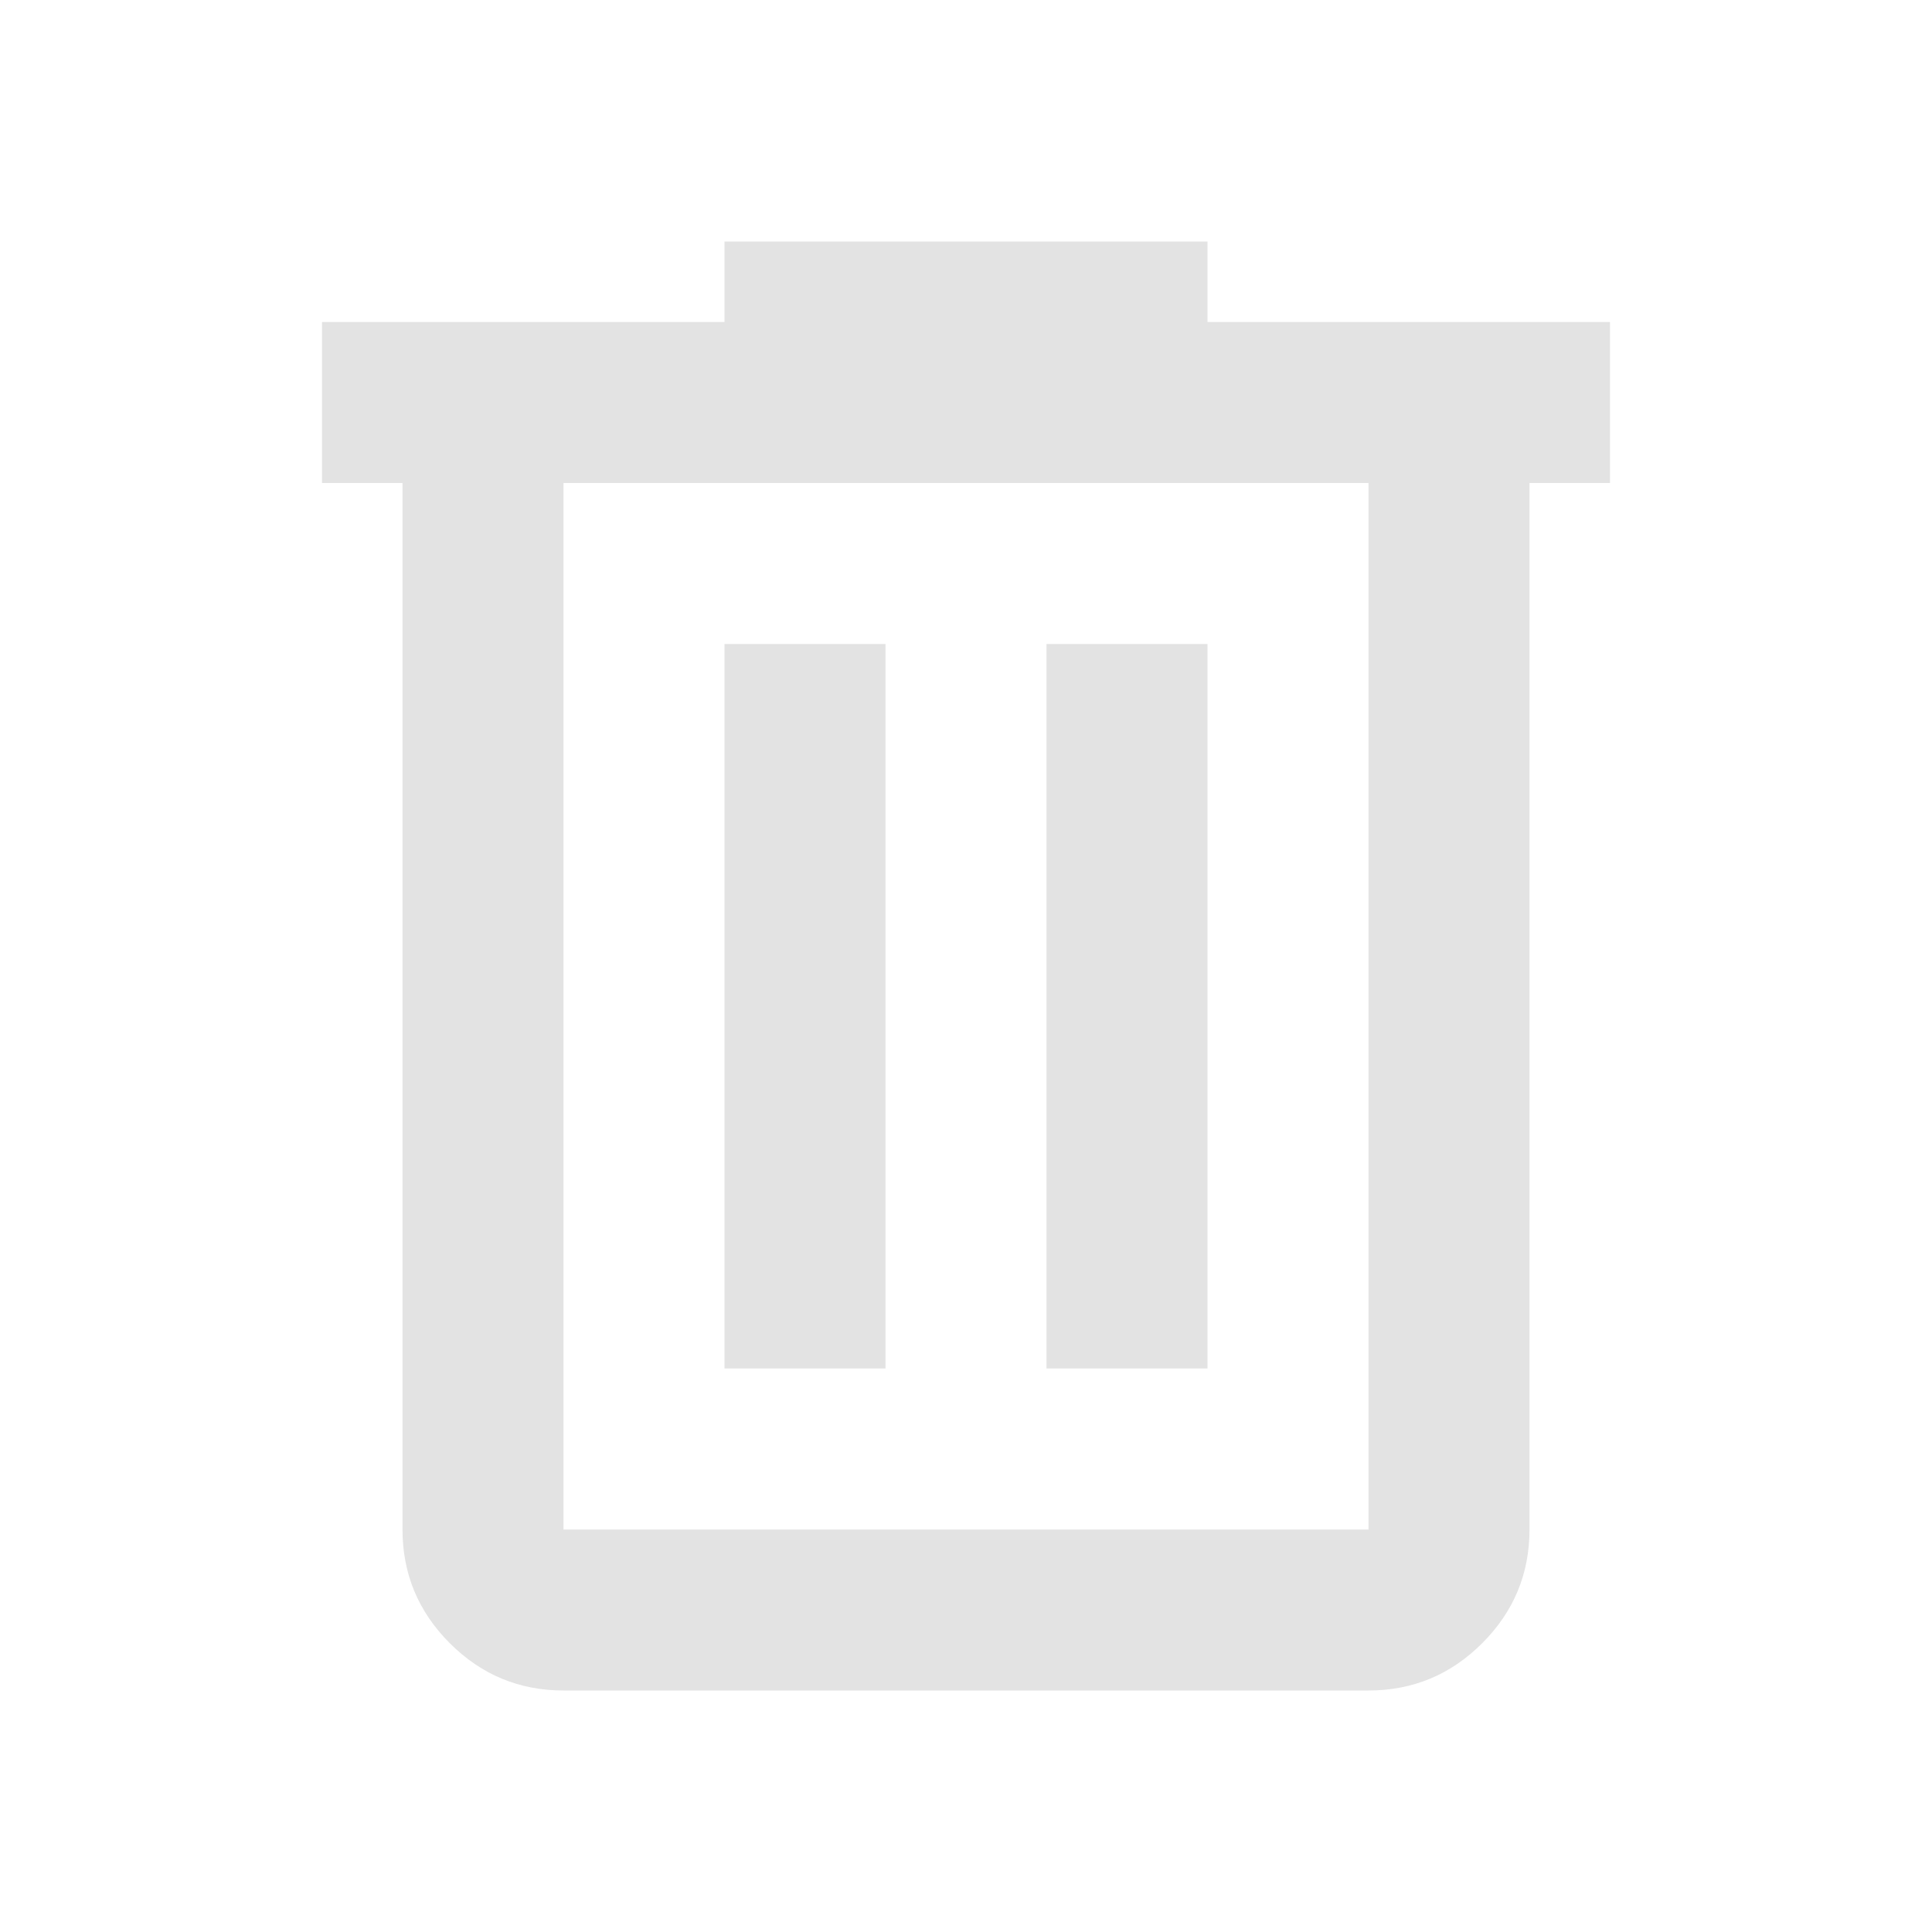
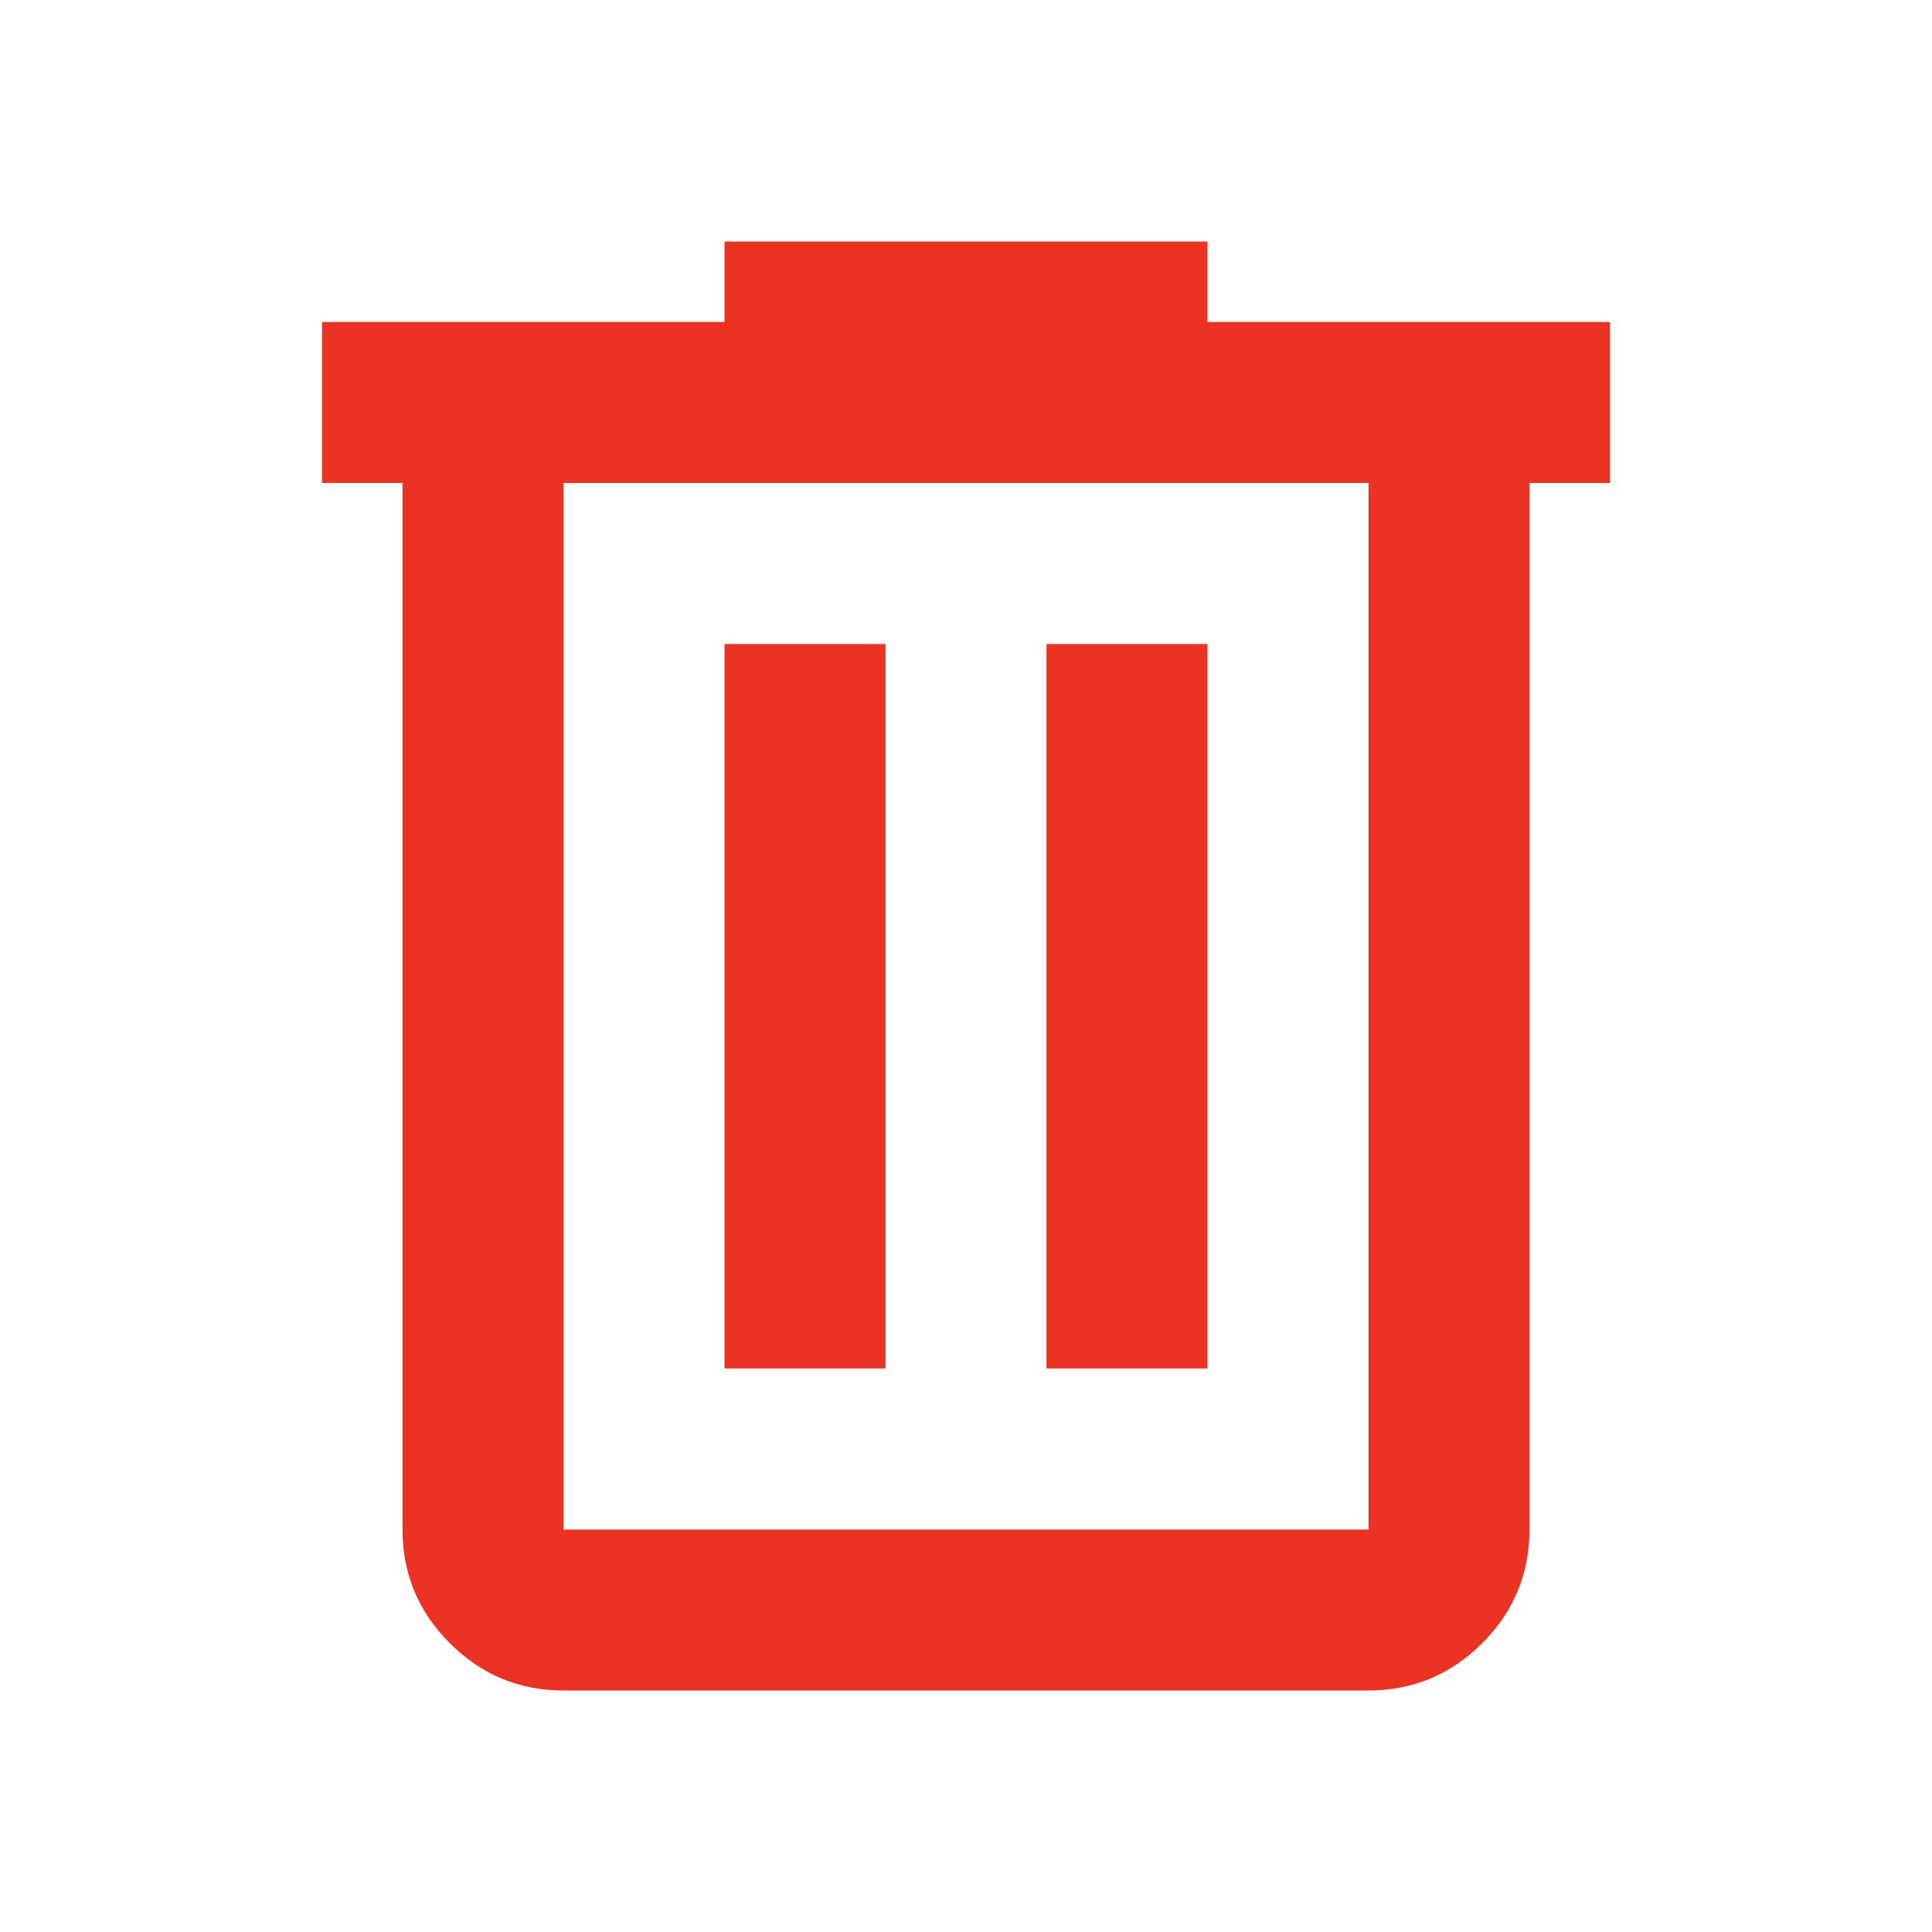
- <svg xmlns="http://www.w3.org/2000/svg" height="24px" viewBox="0 -960 960 960" width="24px" fill="#e3e3e3">
+ <svg xmlns="http://www.w3.org/2000/svg" height="24px" viewBox="0 -960 960 960" width="24px" fill="#EA3323">
  <path d="M280-120q-33 0-56.5-23.5T200-200v-520h-40v-80h200v-40h240v40h200v80h-40v520q0 33-23.5 56.5T680-120H280Zm400-600H280v520h400v-520ZM360-280h80v-360h-80v360Zm160 0h80v-360h-80v360ZM280-720v520-520Z" />
</svg>
